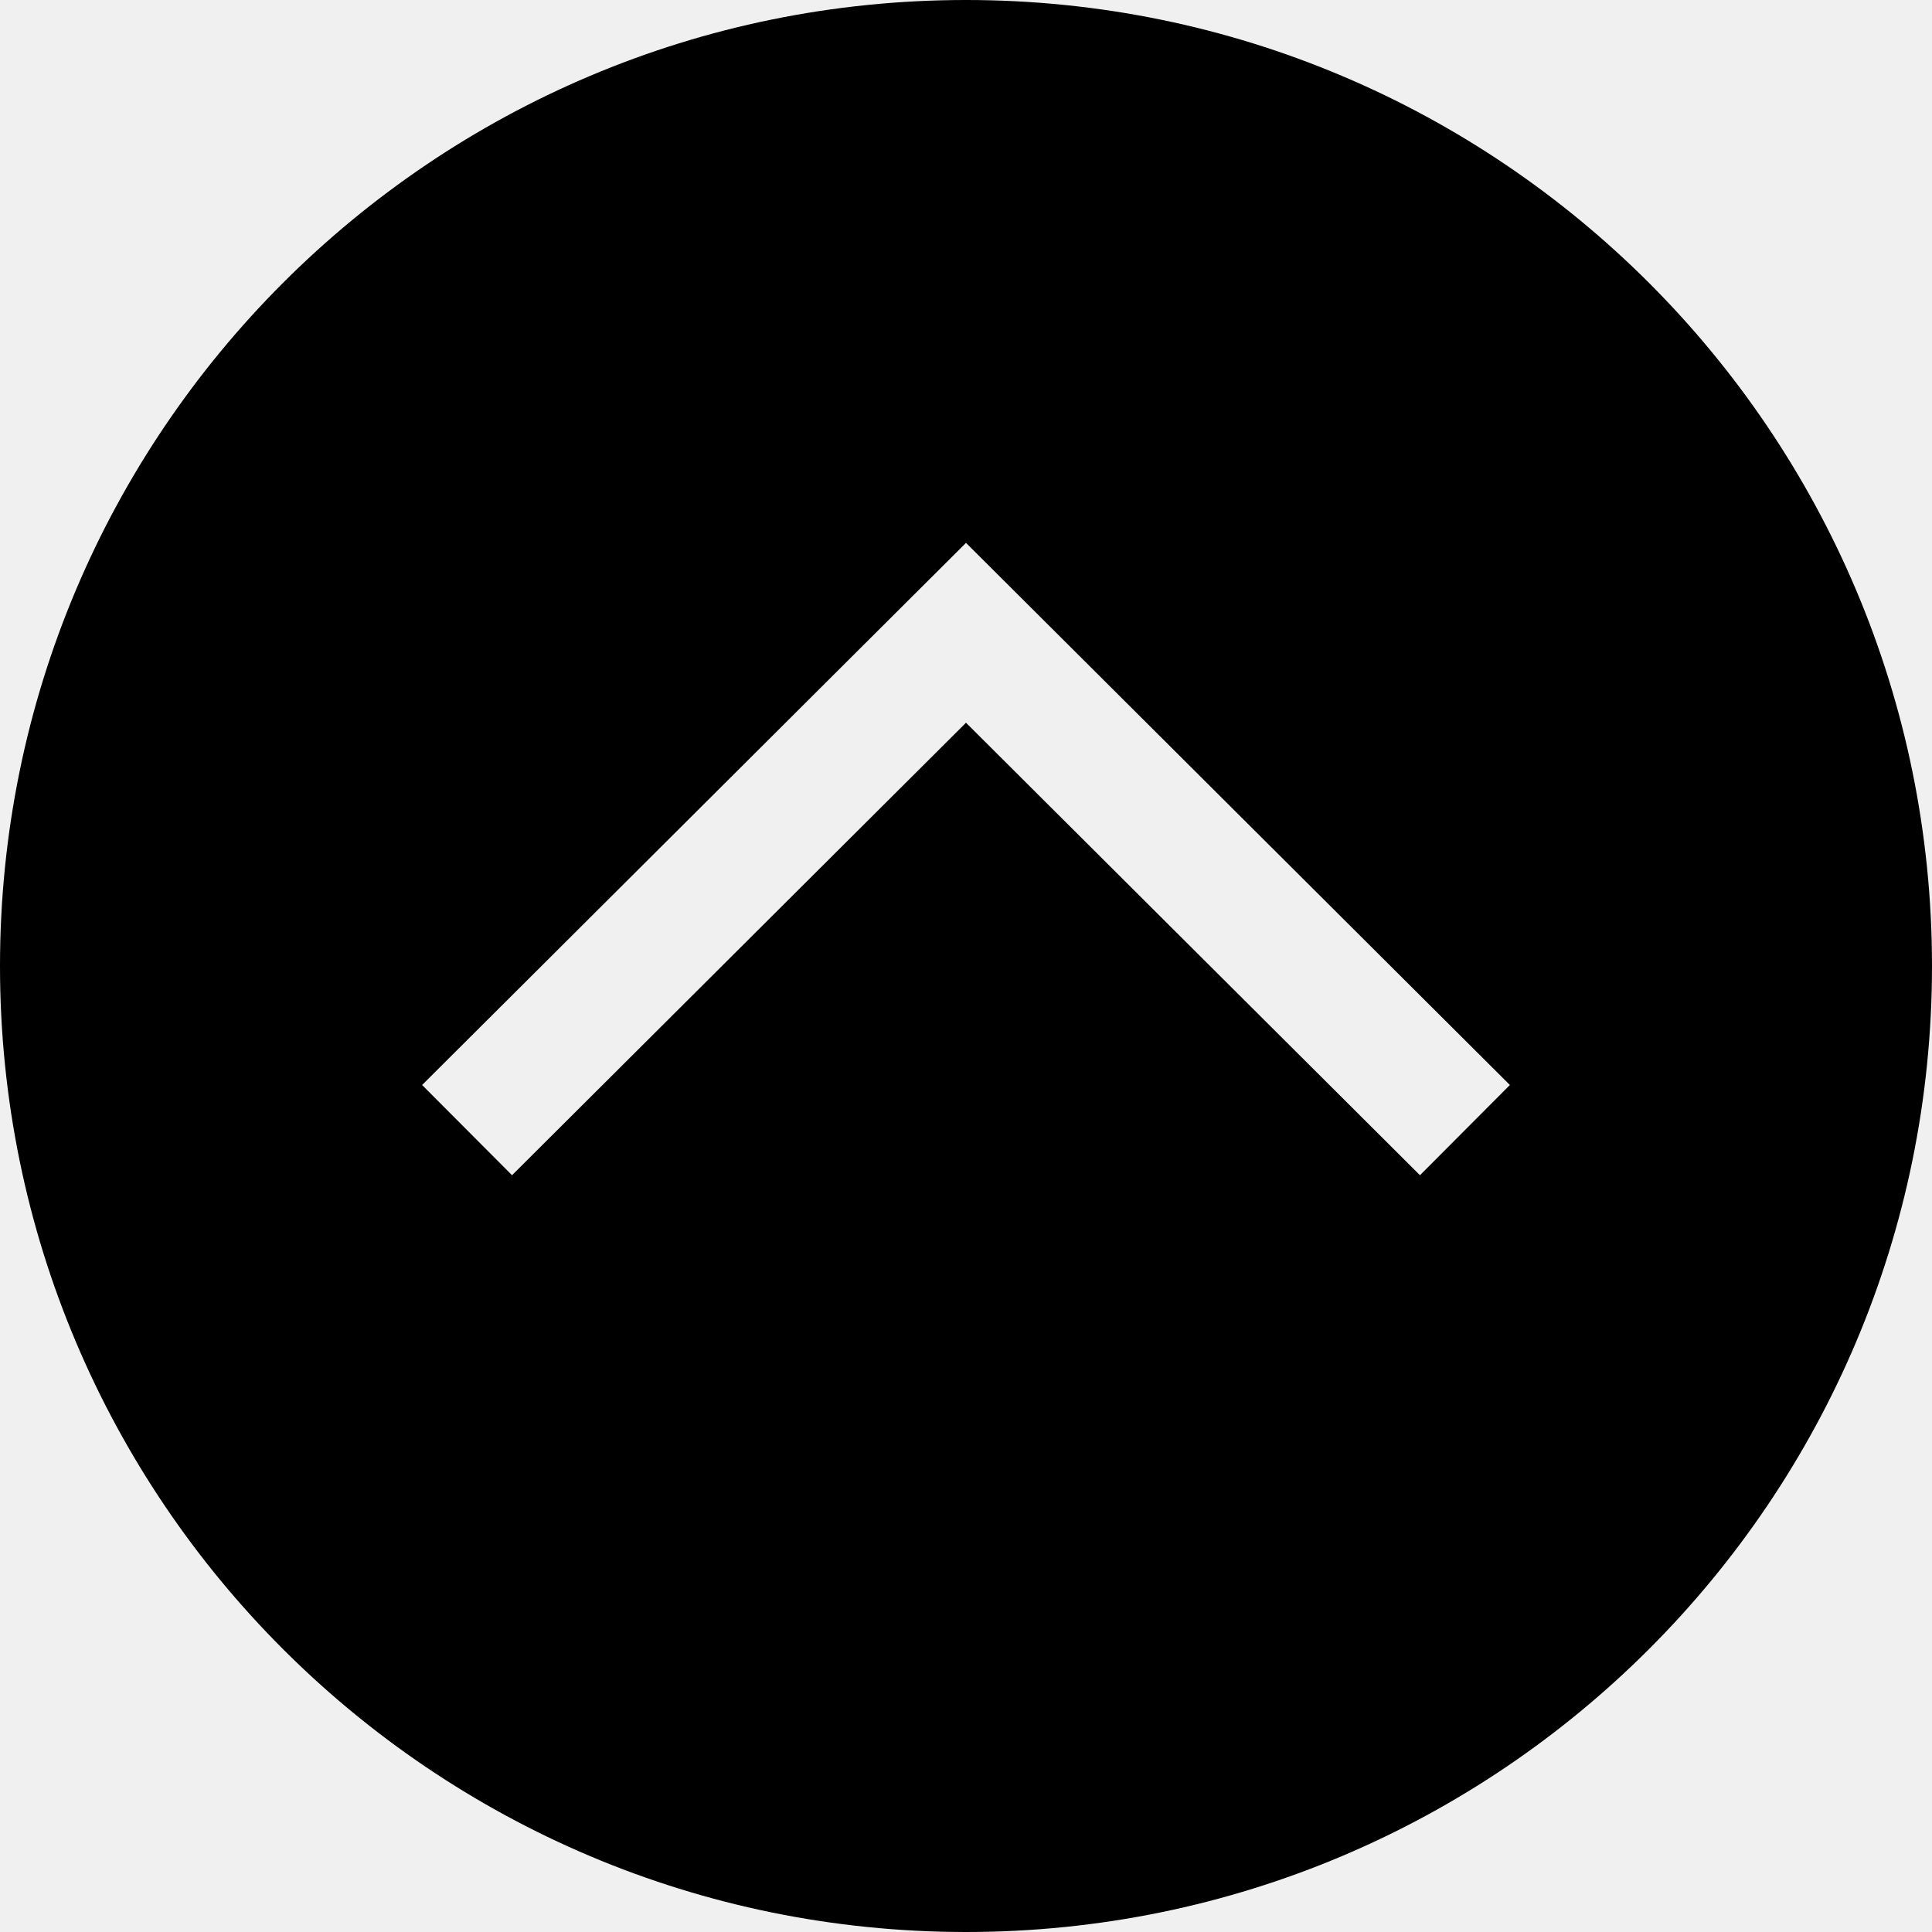
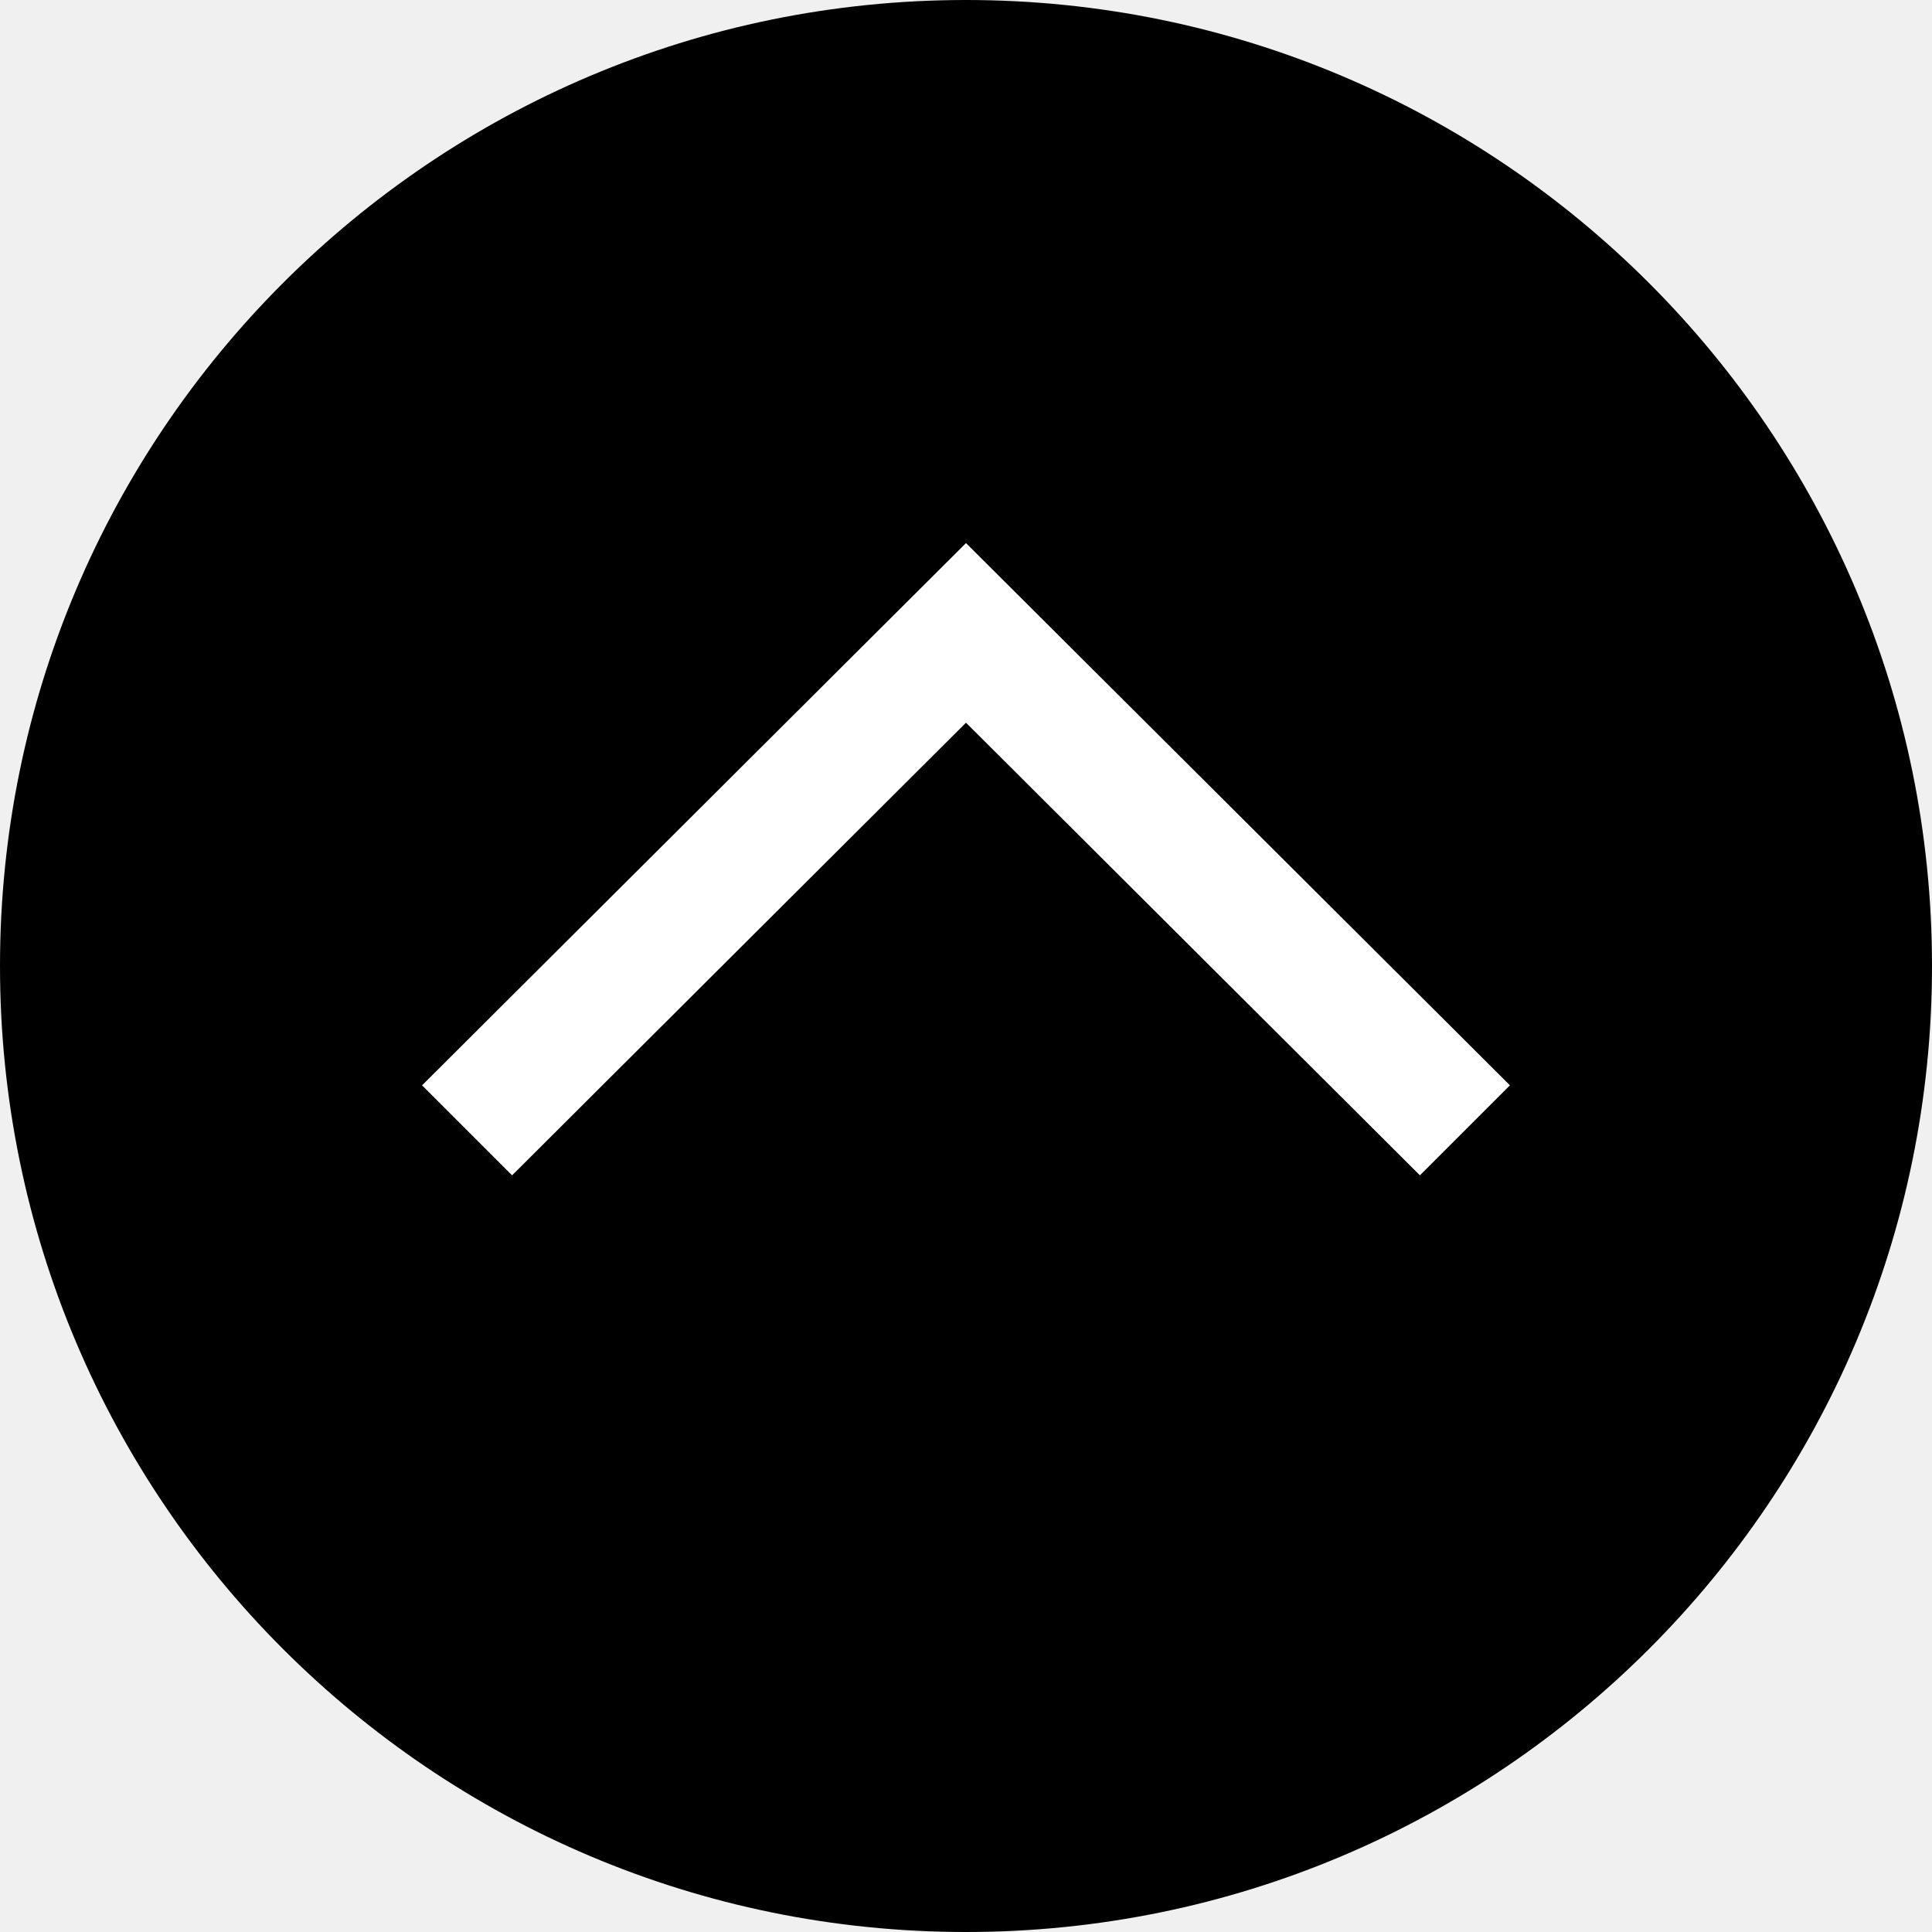
- <svg xmlns="http://www.w3.org/2000/svg" version="1.1" id="Layer_1" x="0px" y="0px" viewBox="0 0 455 455" style="enable-background:new 0 0 455 455;" xml:space="preserve">
-   <path d="M227.5,0C101.855,0,0,101.855,0,227.5S101.855,455,227.5,455S455,353.145,455,227.5S353.145,0,227.5,0z M334.411,276.772  L227.5,170.209L120.589,276.772l-21.178-21.248L227.5,127.852l128.089,127.673L334.411,276.772z" />
-   <g>
- </g>
-   <g>
- </g>
-   <g>
- </g>
-   <g>
- </g>
-   <g>
- </g>
-   <g>
- </g>
-   <g>
- </g>
-   <g>
- </g>
-   <g>
- </g>
-   <g>
- </g>
-   <g>
- </g>
-   <g>
- </g>
-   <g>
- </g>
-   <g>
- </g>
-   <g>
- </g>
+ <svg xmlns="http://www.w3.org/2000/svg" version="1.1" x="0px" y="0px" viewBox="0 0 455 455" style="enable-background:new 0 0 455 455;" xml:space="preserve">
+   <style type="text/css">
+ 	.st0{fill:#FFFFFF;stroke:#000000;stroke-miterlimit:10;}
+ </style>
+   <g id="Calque_2">
+     <rect x="68" y="97" class="st0" width="311" height="227" />
+   </g>
+   <g id="Layer_1">
+     <path d="M227.5,0C101.9,0,0,101.9,0,227.5S101.9,455,227.5,455S455,353.1,455,227.5S353.1,0,227.5,0z M334.4,276.8L227.5,170.2   L120.6,276.8l-21.2-21.2l128.1-127.7l128.1,127.7L334.4,276.8z" />
+   </g>
</svg>
